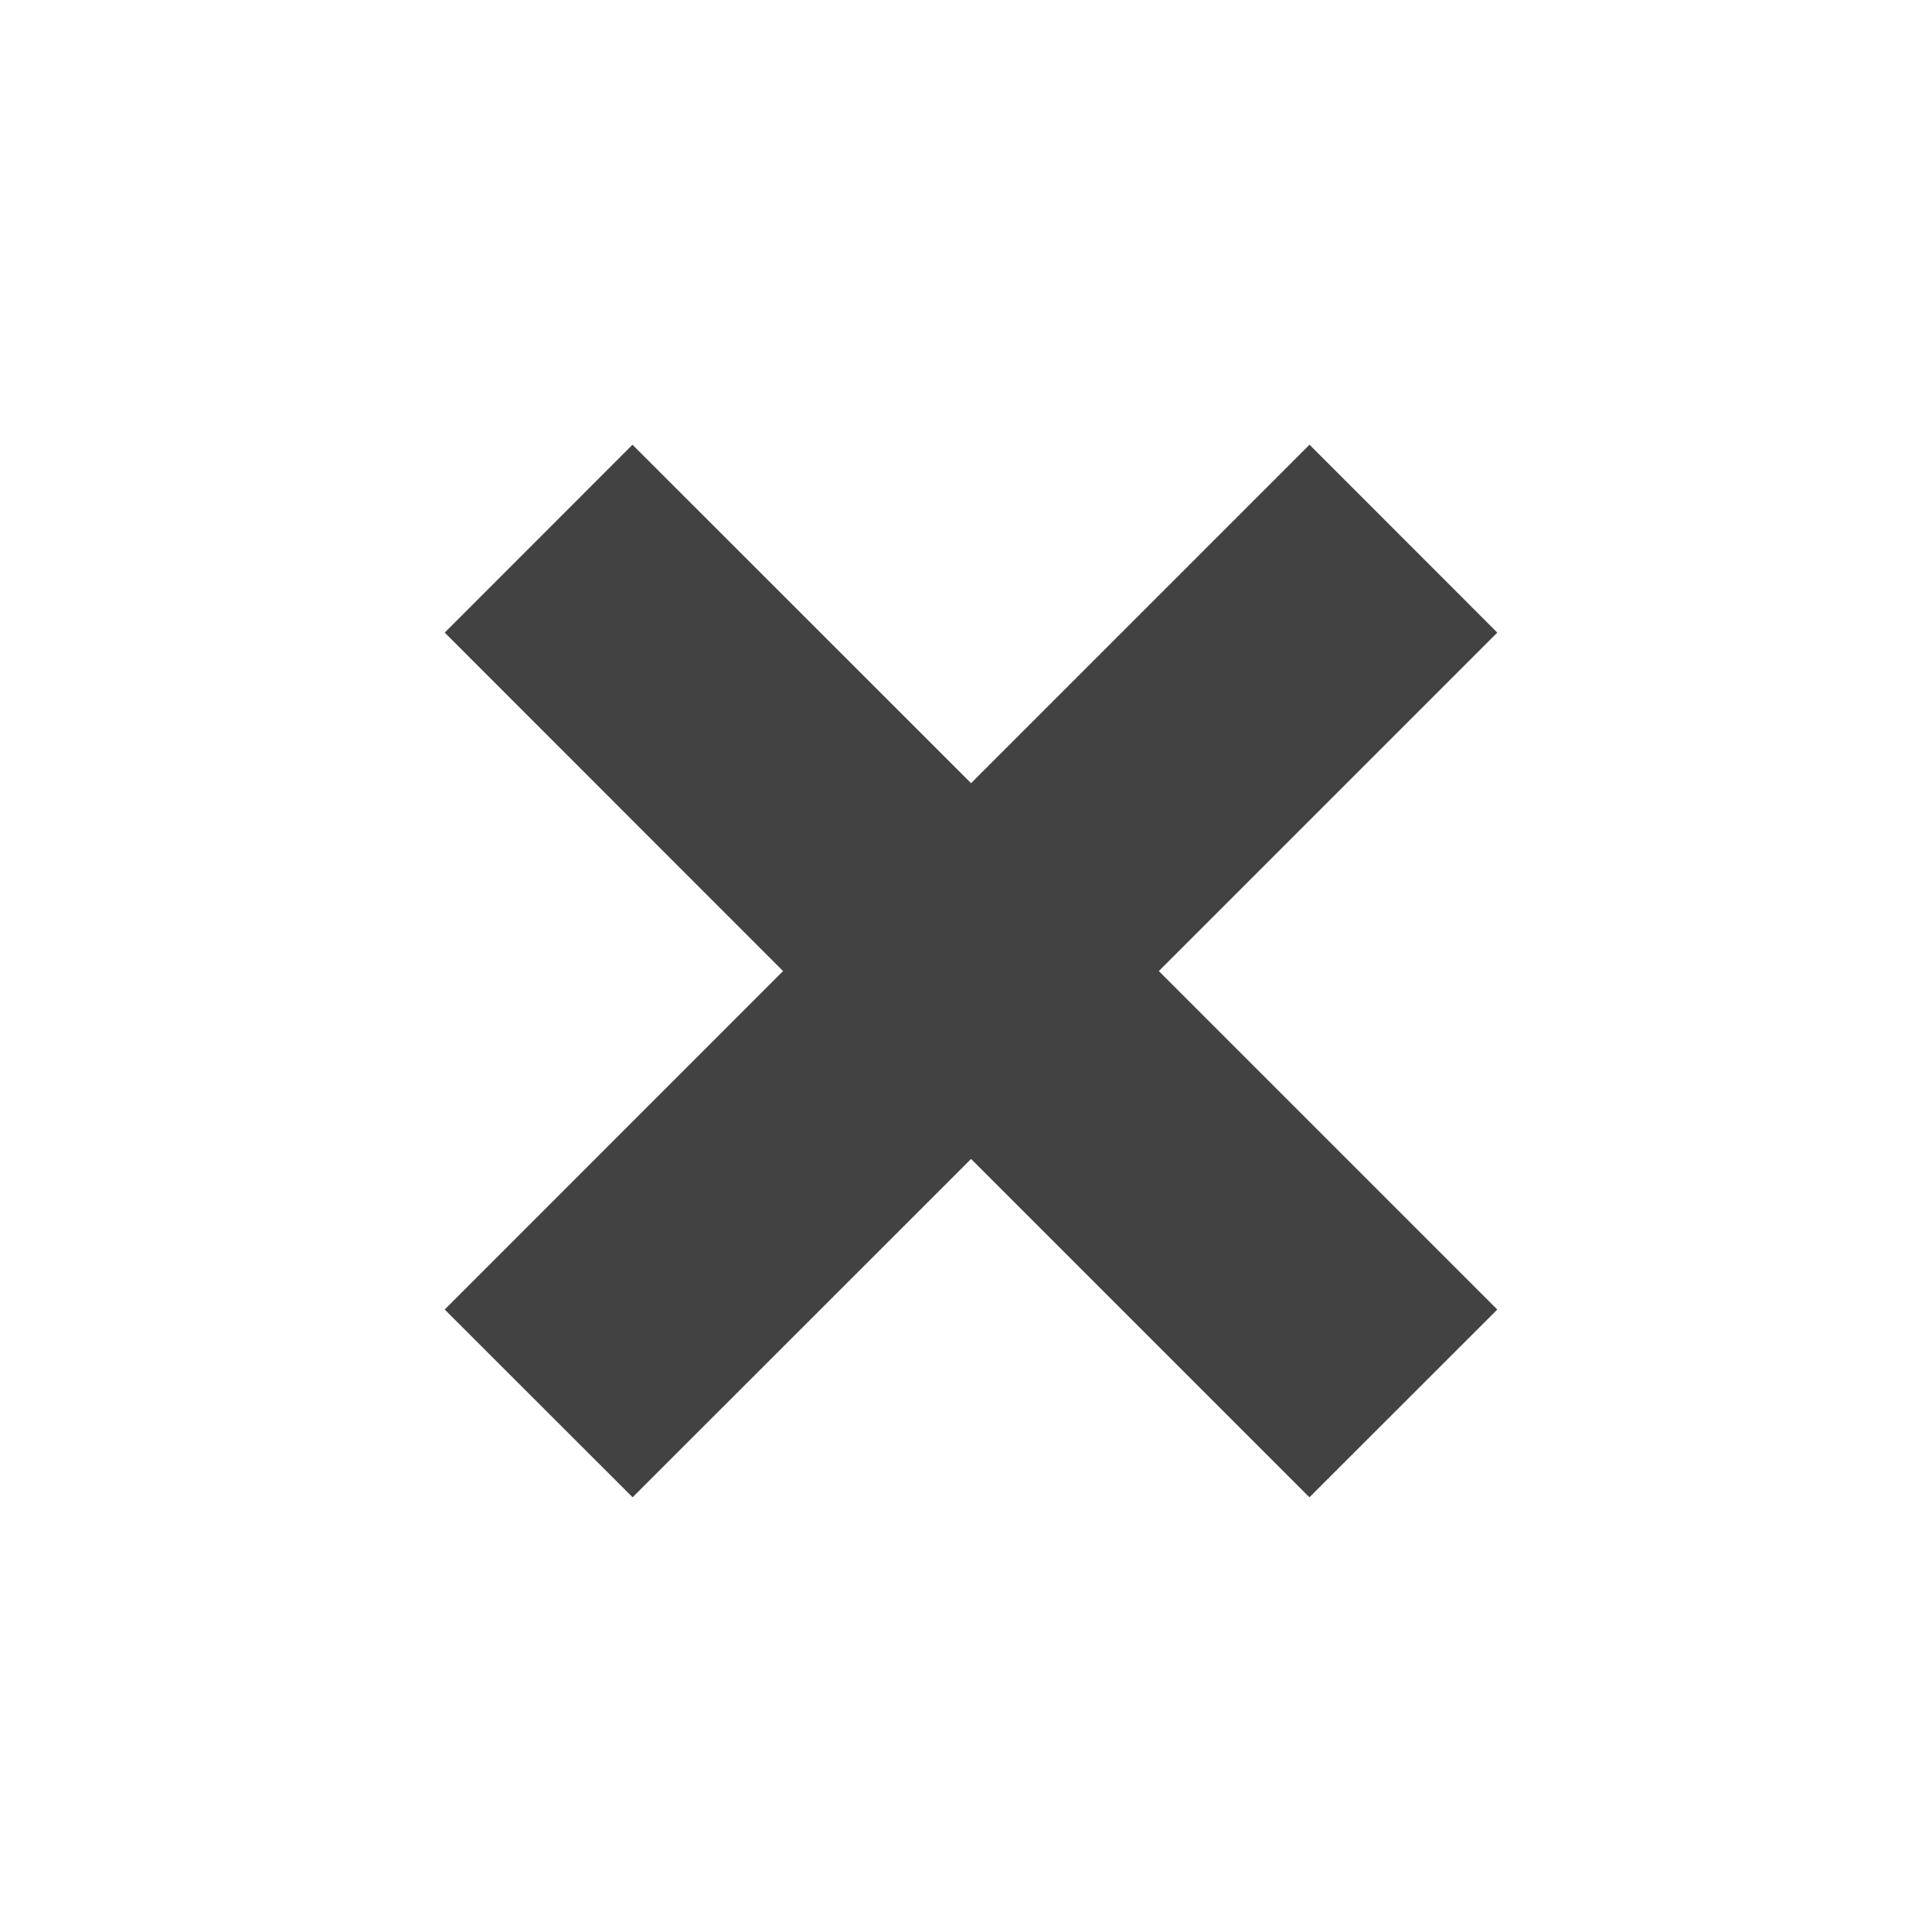
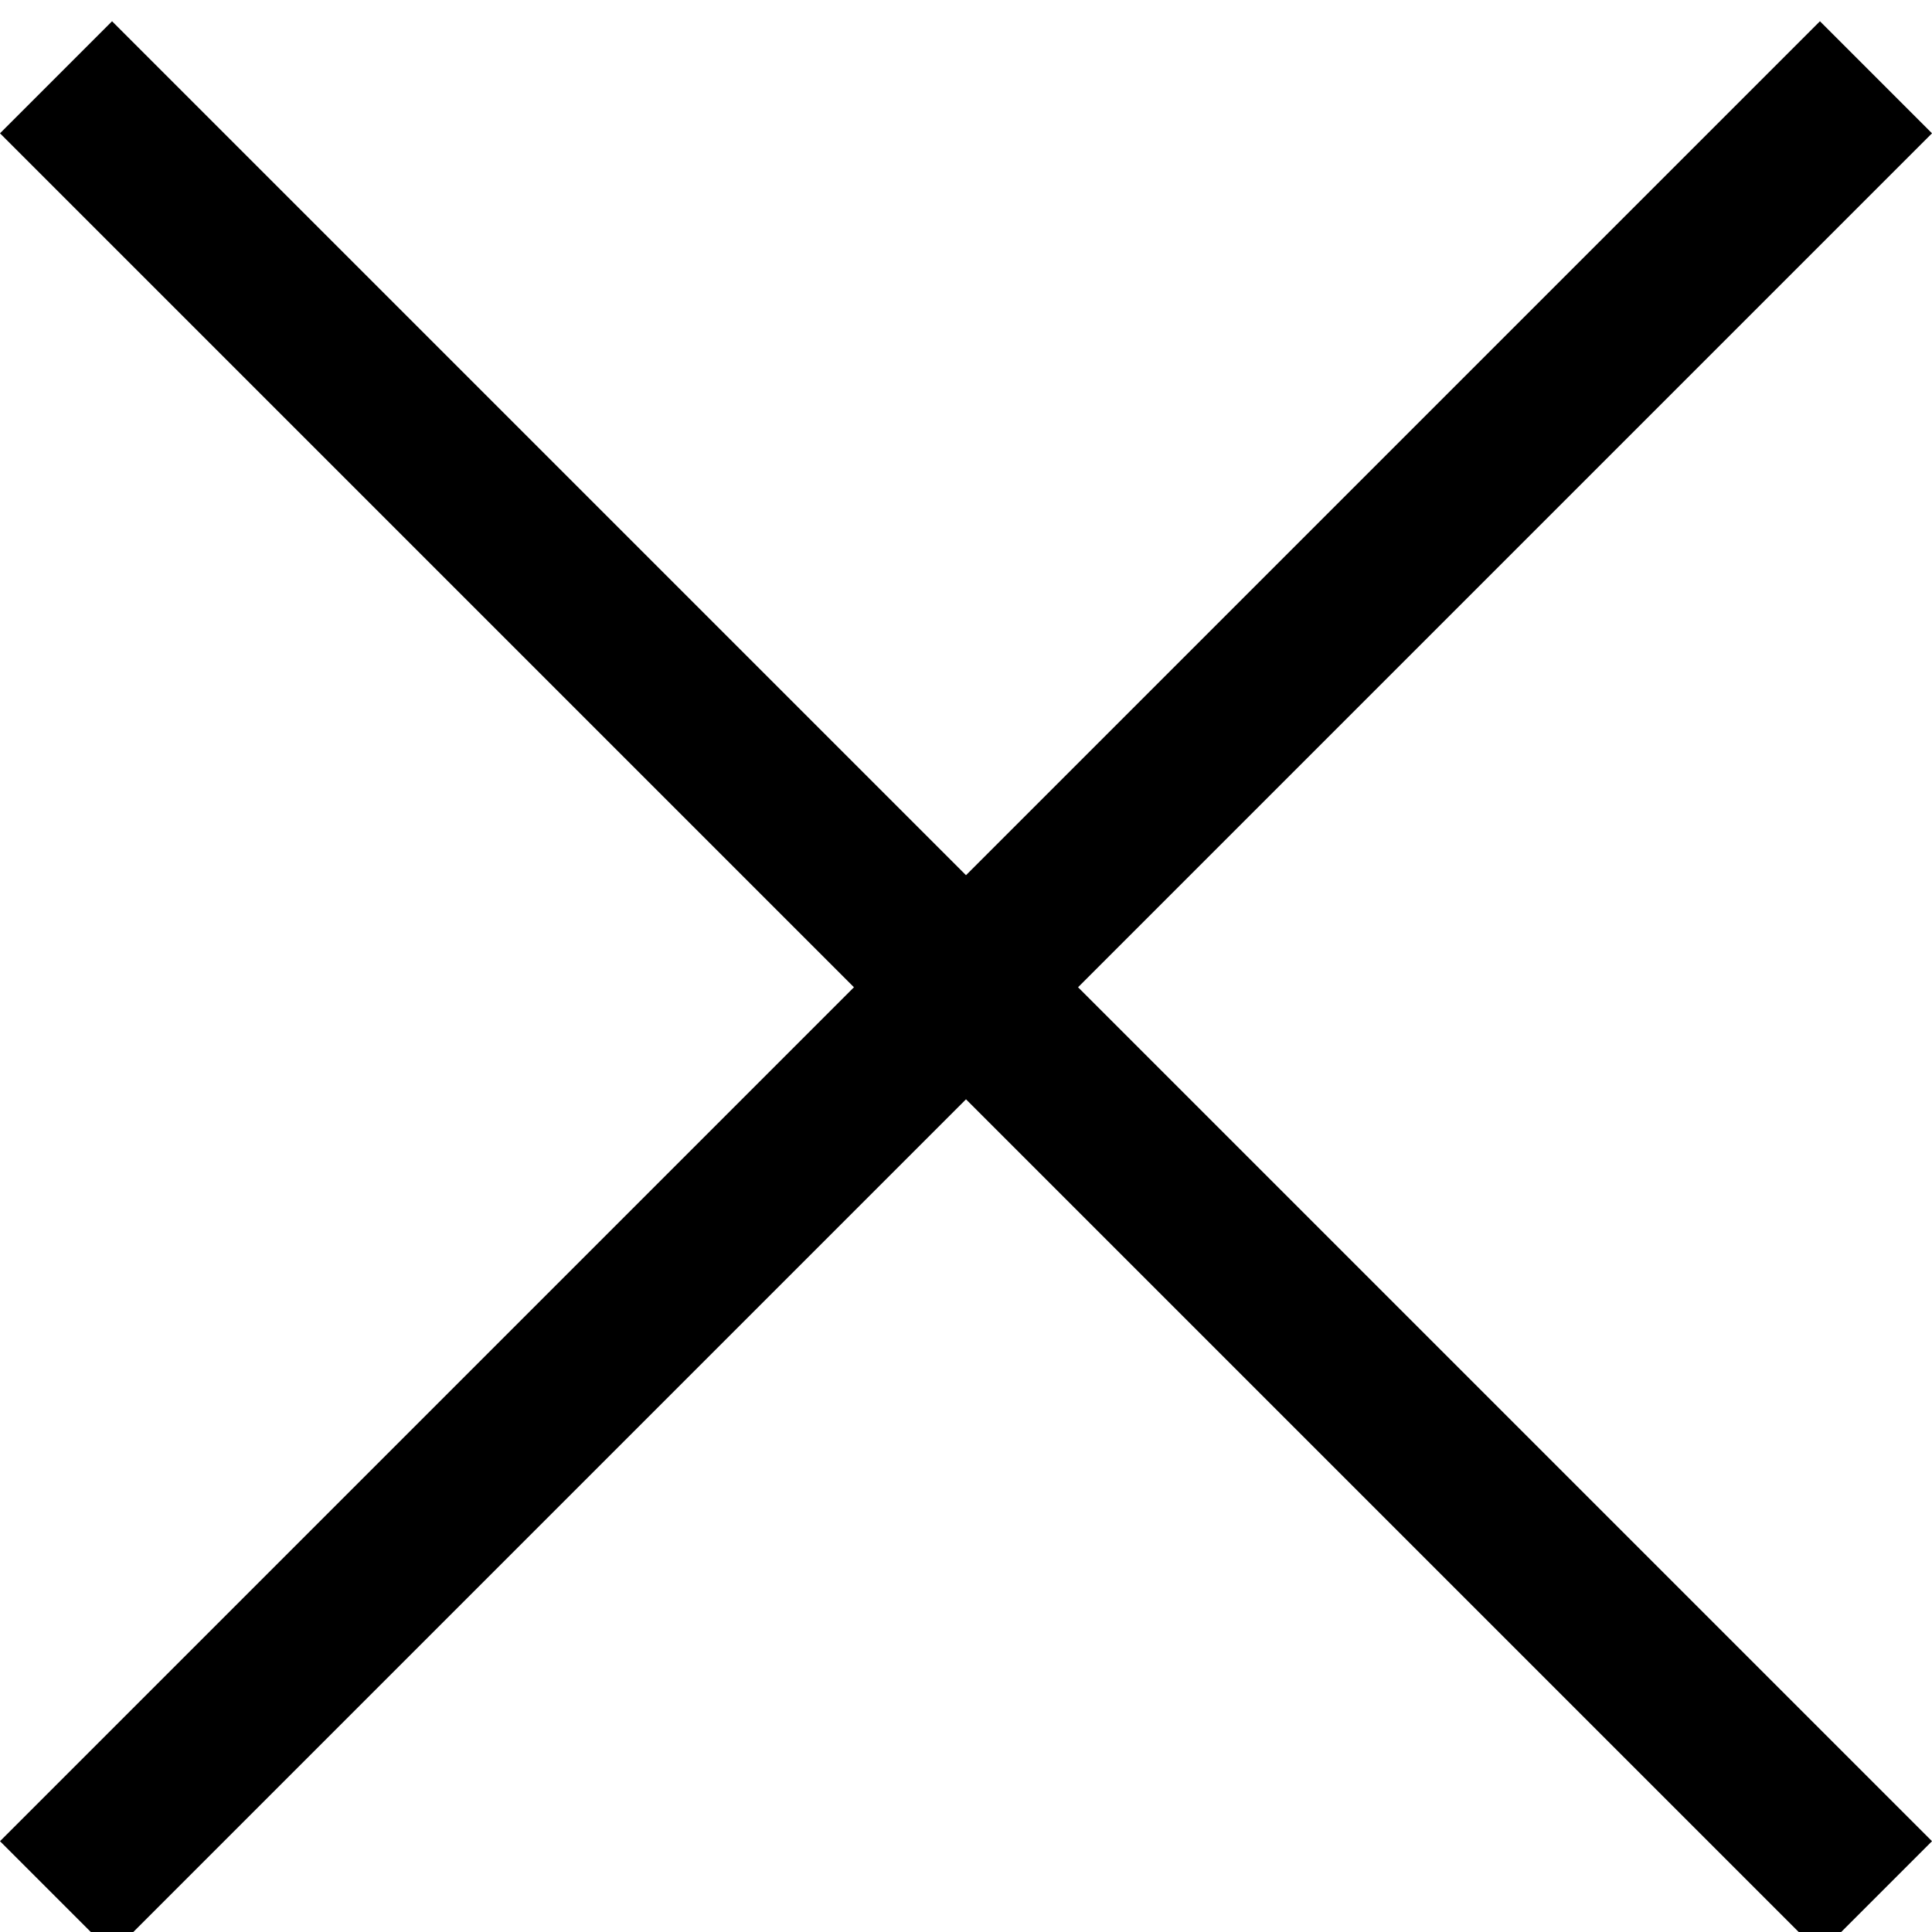
- <svg xmlns="http://www.w3.org/2000/svg" width="16" height="16" viewBox="3 3 16 16" enable-background="new 3 3 16 16">
-   <polygon fill="#424242" points="12.597,11.042 15.4,13.845 13.844,15.4 11.042,12.598 8.239,15.4 6.683,13.845 9.485,11.042 6.683,8.239 8.238,6.683 11.042,9.486 13.845,6.683 15.4,8.239" />
+ <svg xmlns="http://www.w3.org/2000/svg" id="Layer_1" data-name="Layer 1" viewBox="0 0 10 10">
+   <path d="M5.58,5.11,10,9.53l-.58.58L5,5.69.58,10.11,0,9.53,4.42,5.11,0,.69.58.11,5,4.53,9.42.11,10,.69Z" />
</svg>
